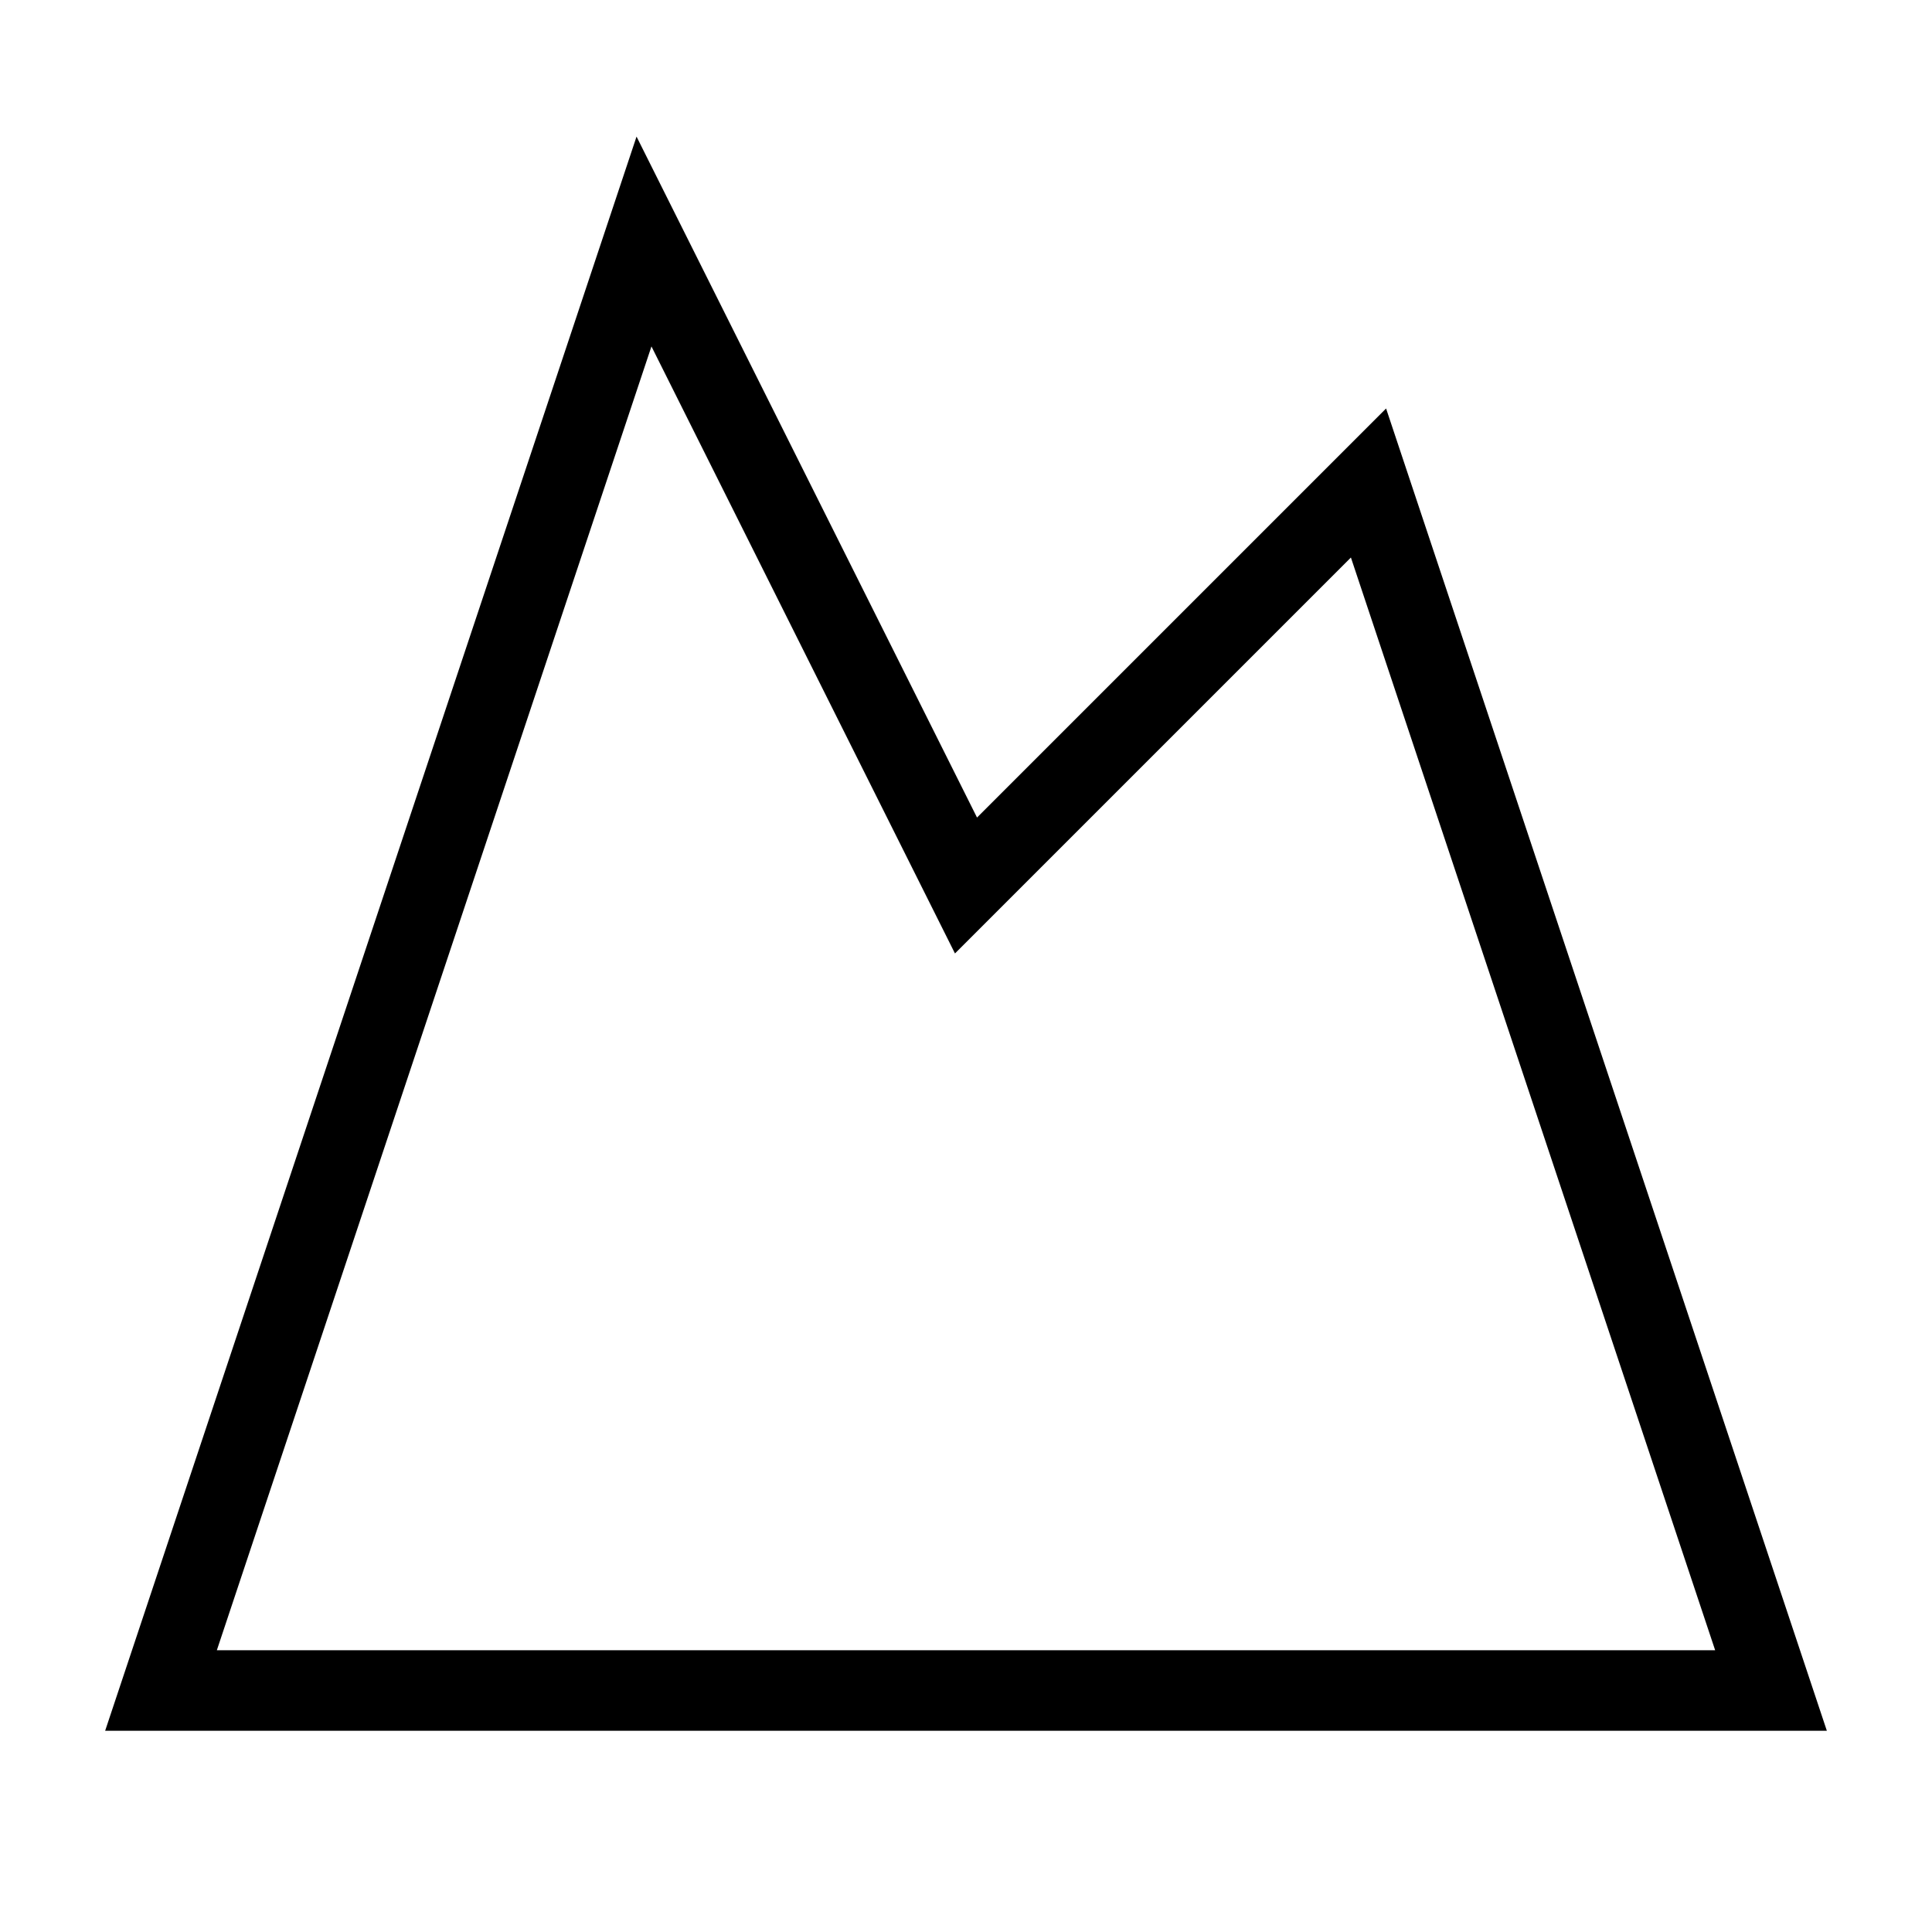
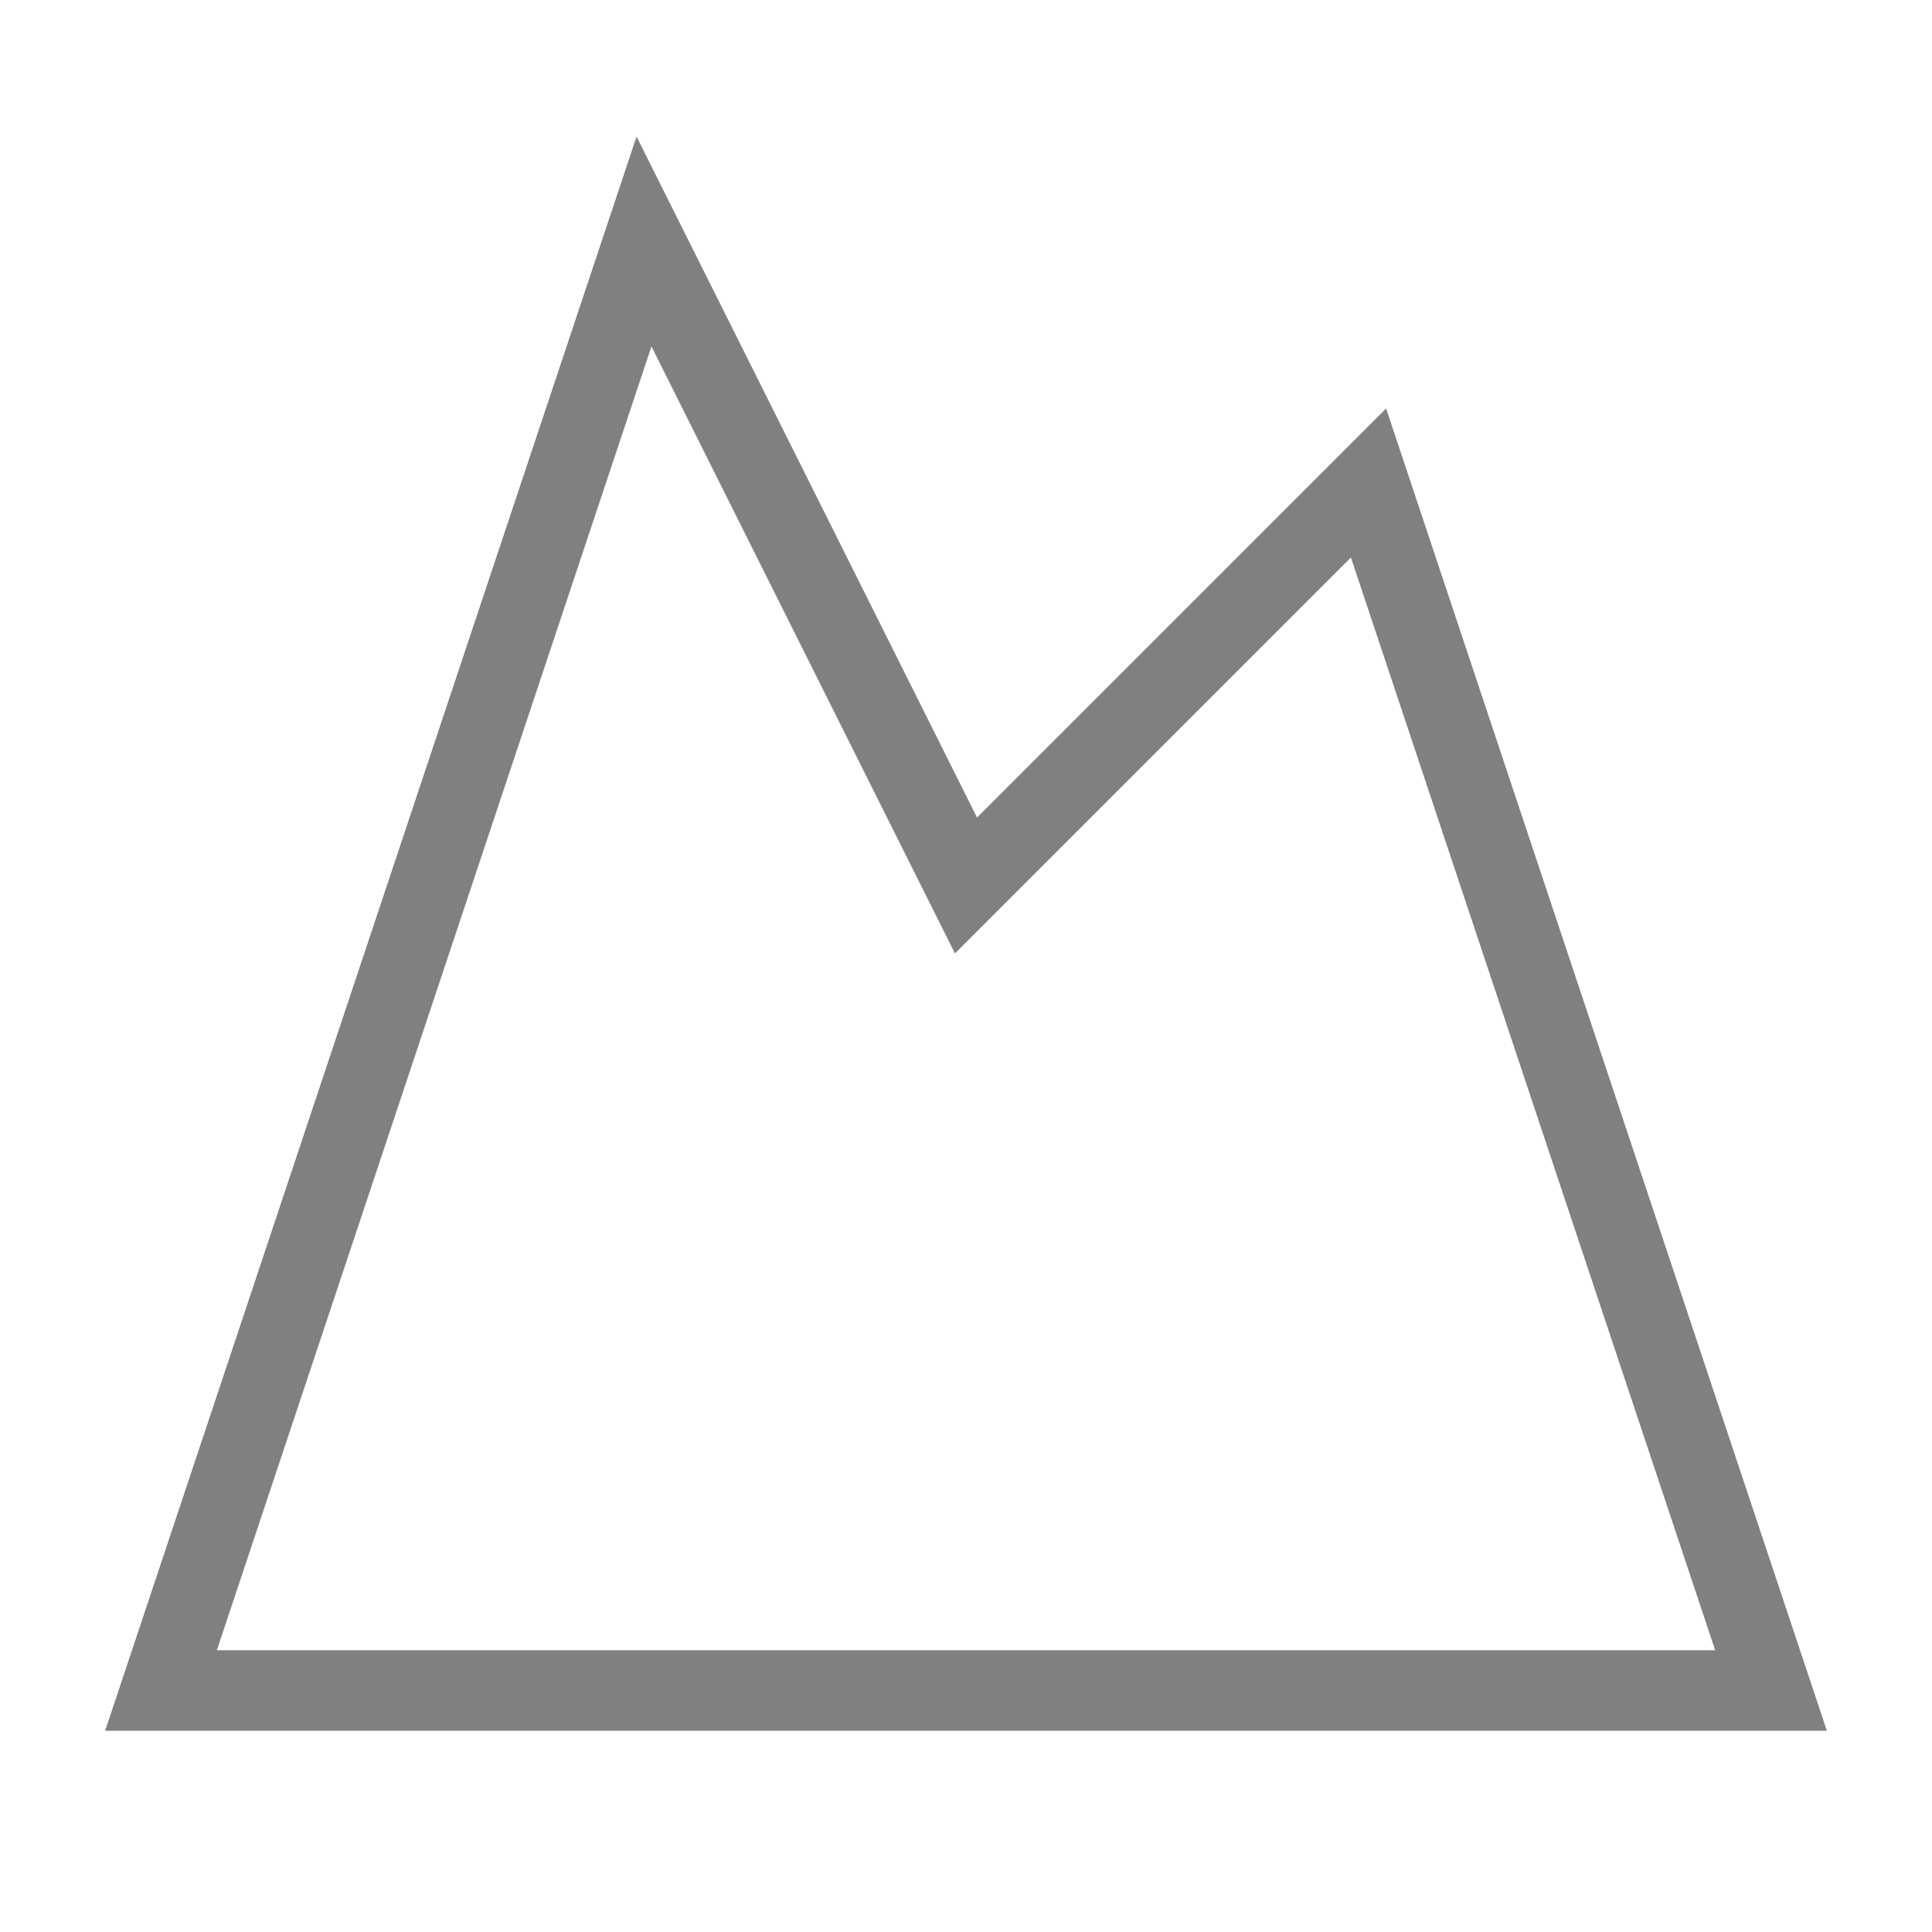
- <svg xmlns="http://www.w3.org/2000/svg" width="24" height="24" viewBox="0 0 24 24" fill="none" stroke="currentColor" strokeWidth="2" strokeLinecap="round" strokeLinejoin="round">
+ <svg xmlns="http://www.w3.org/2000/svg" width="24" height="24" viewBox="0 0 24 24" fill="none" stroke="grey" strokeWidth="2" strokeLinecap="round" strokeLinejoin="round">
  <path d="m8 3 4 8 5-5 5 15H2L8 3z" />
</svg>
